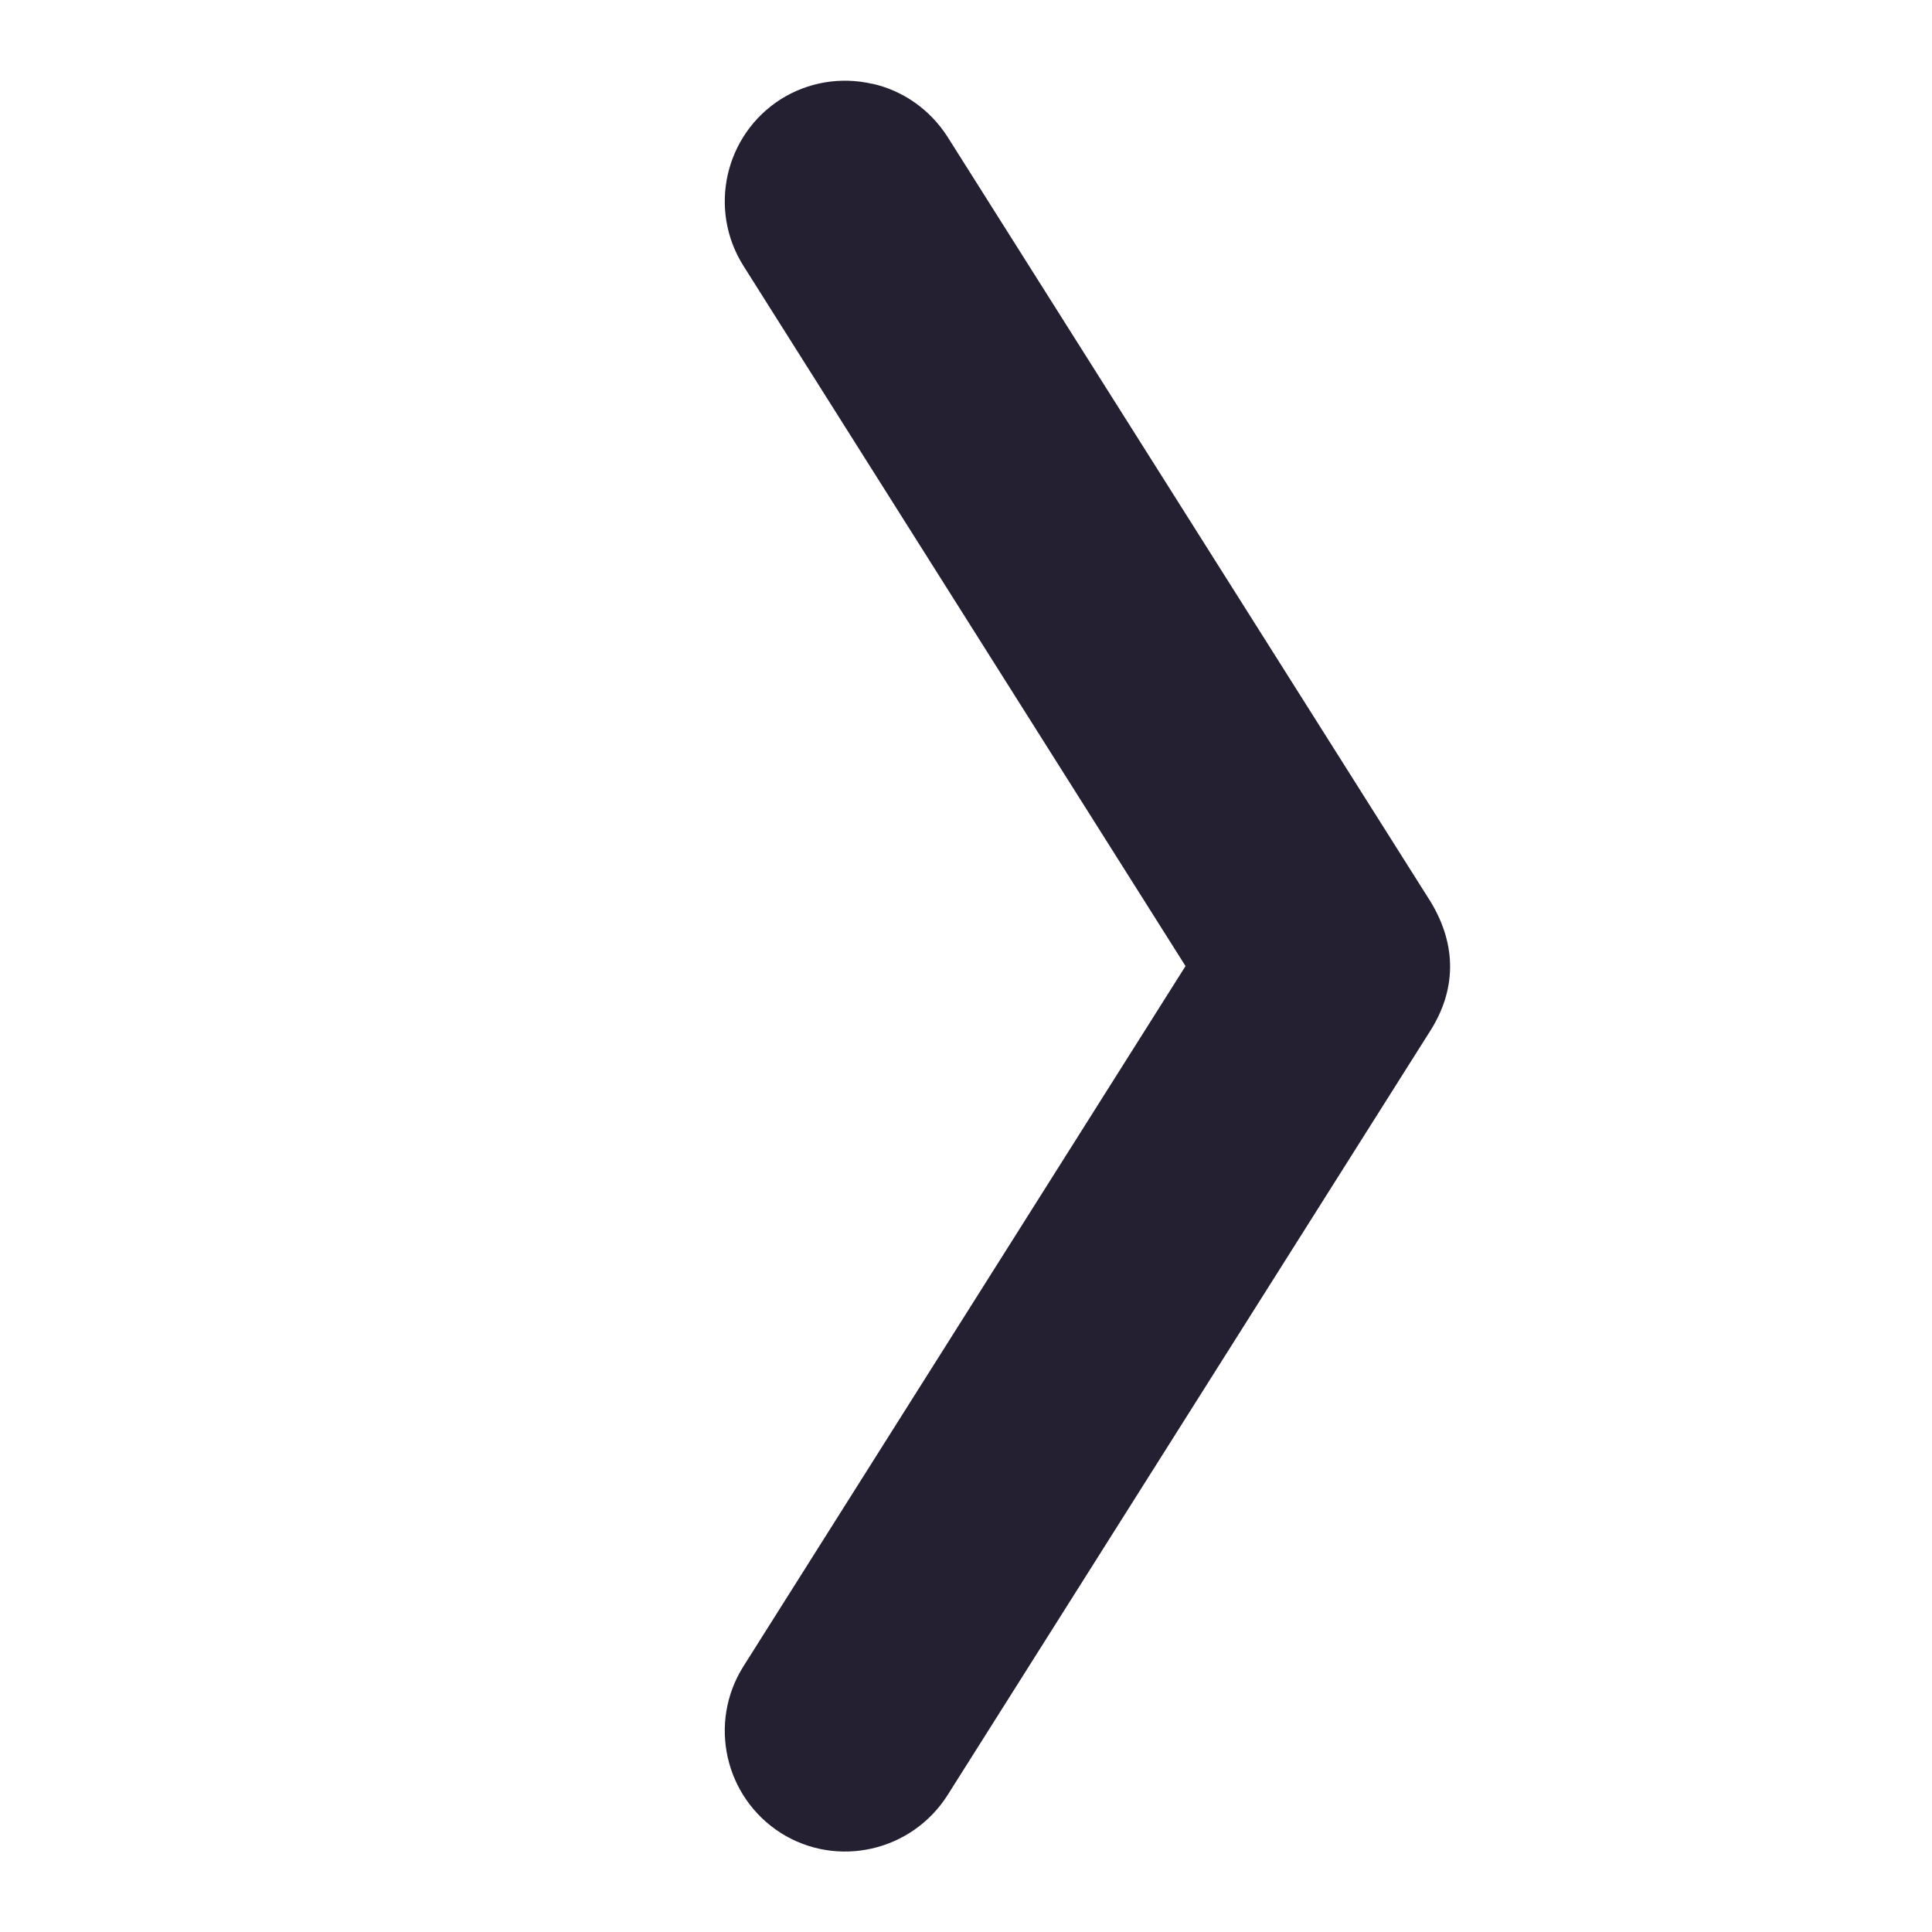
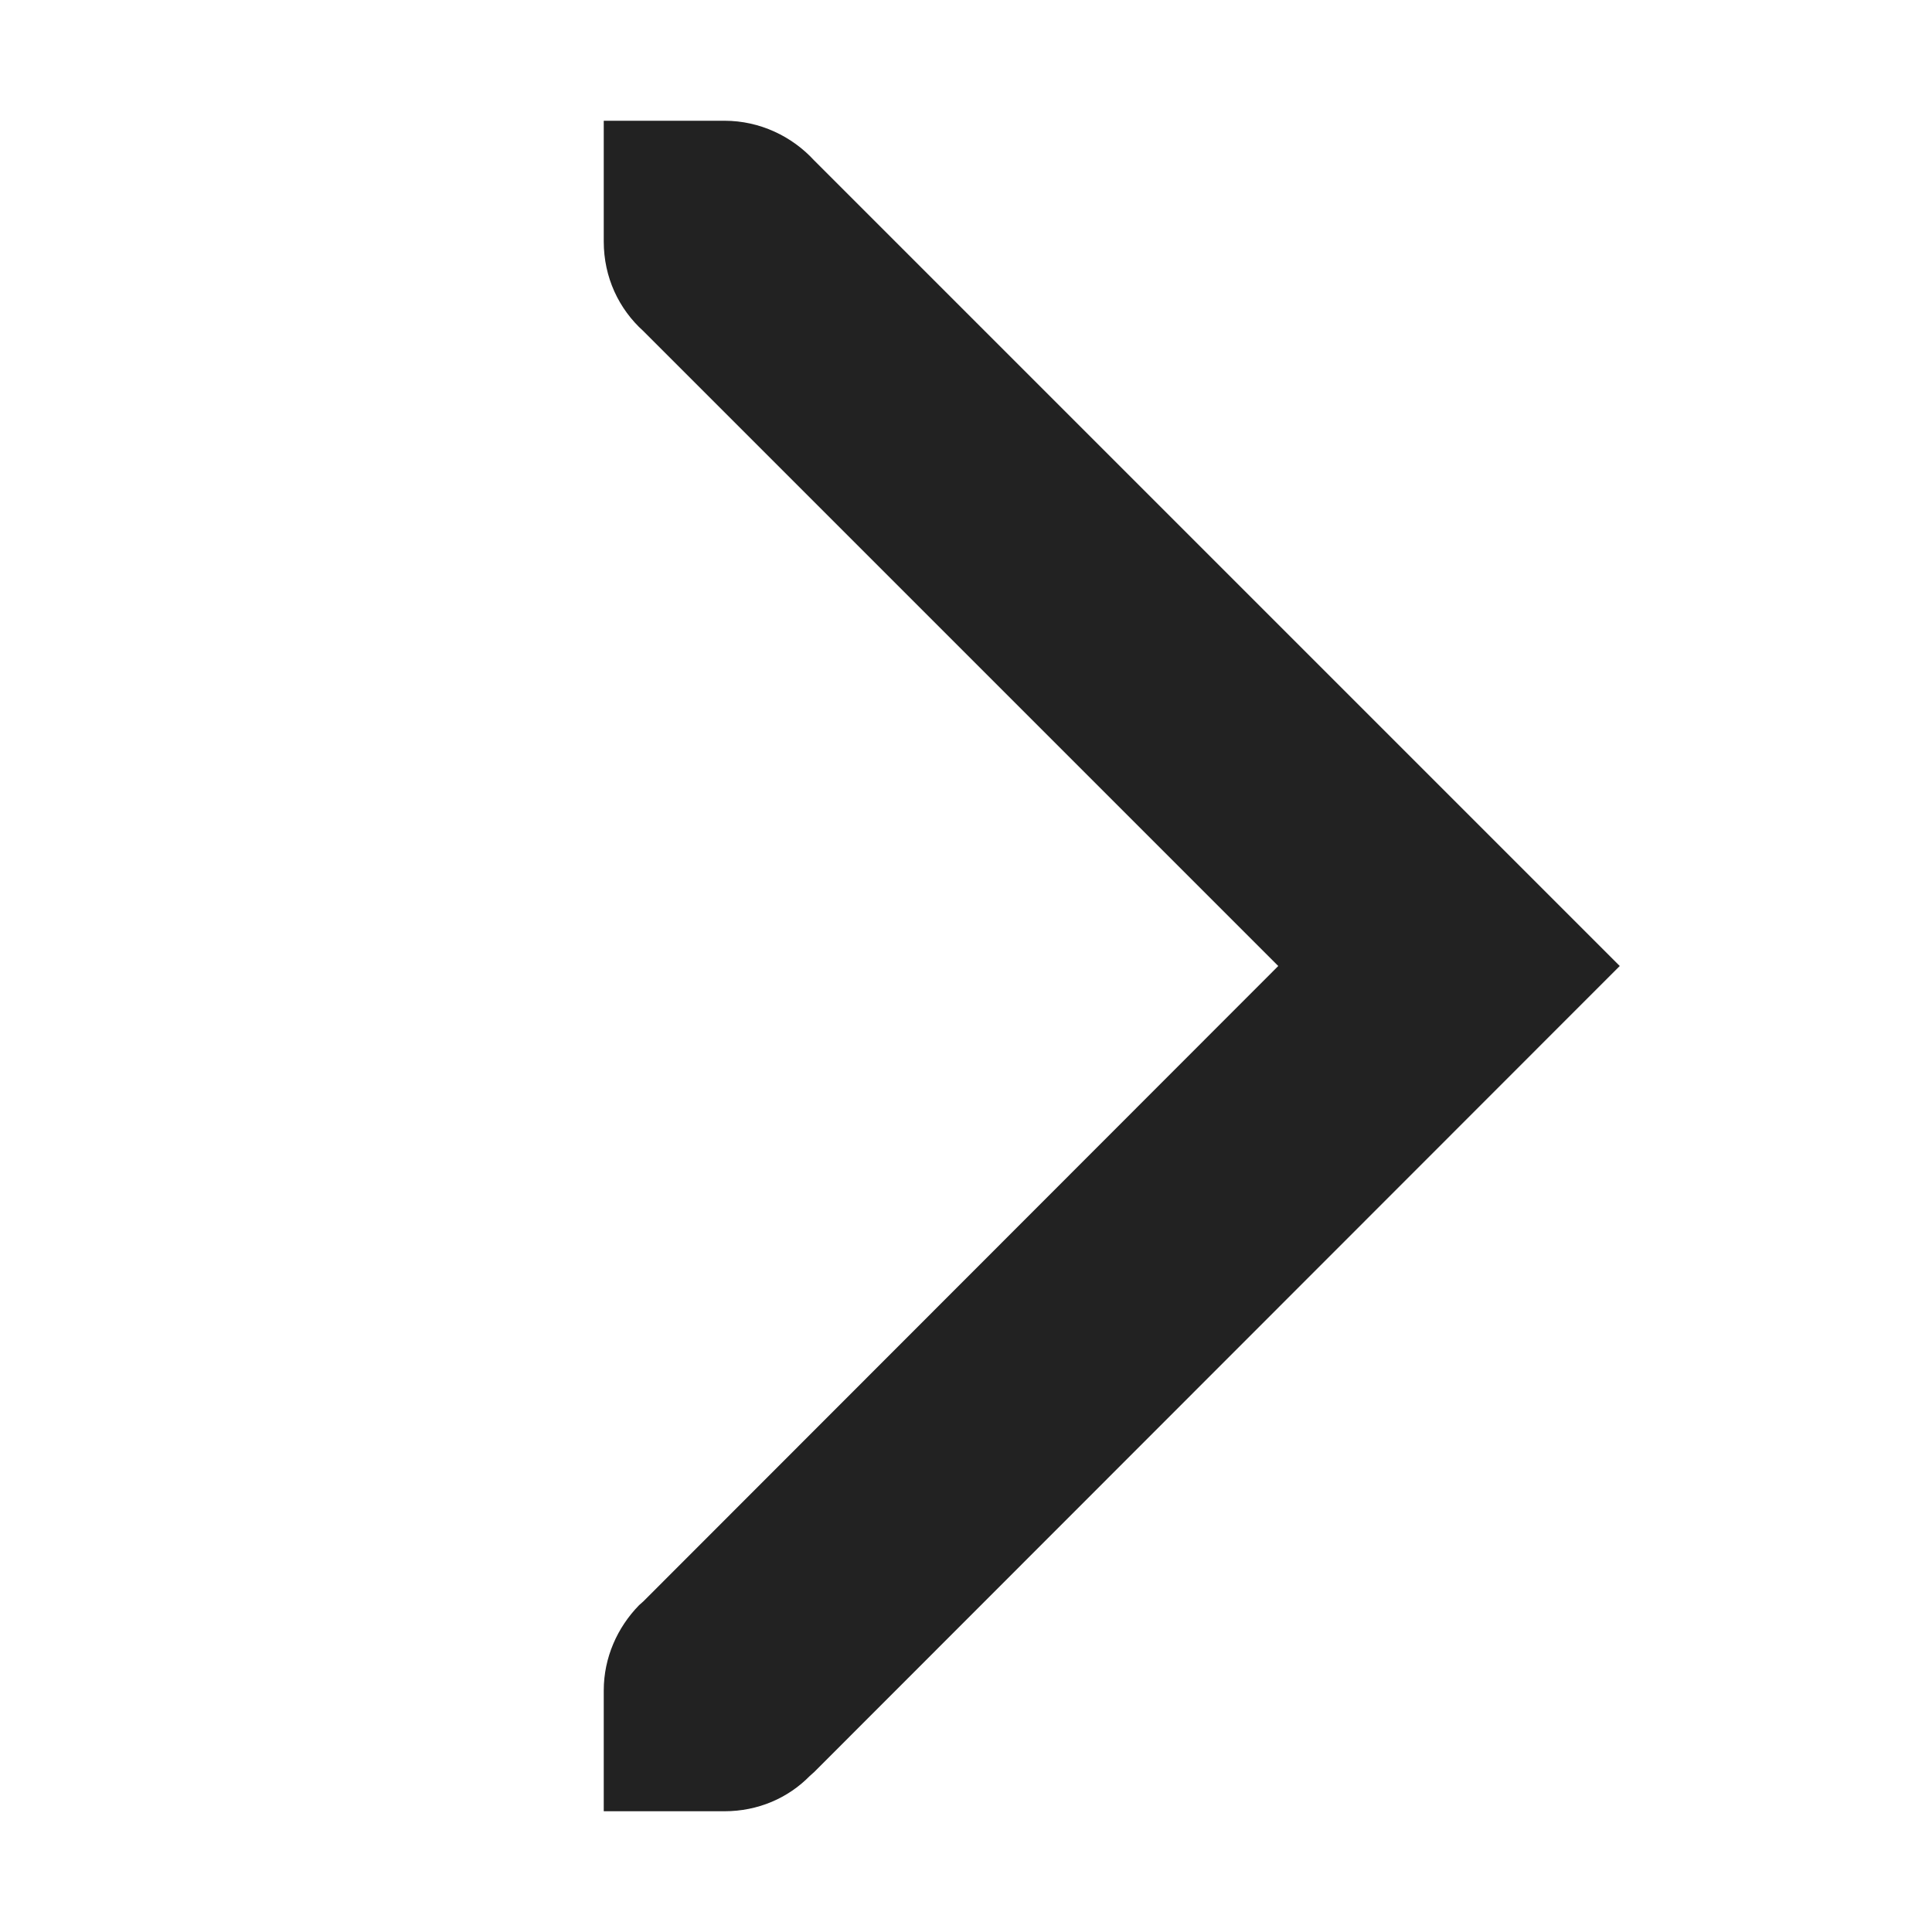
- <svg xmlns="http://www.w3.org/2000/svg" height="24px" viewBox="0 0 24 24" width="24px">
-   <path d="m 10.832 1.039 c 0.387 0.086 0.723 0.324 0.938 0.66 l 6 9.5 c 0.34 0.559 0.309 1.113 0 1.602 l -6 9.5 c -0.445 0.699 -1.371 0.91 -2.07 0.469 c -0.699 -0.445 -0.906 -1.371 -0.465 -2.07 l 5.492 -8.699 l -5.492 -8.699 c -0.441 -0.699 -0.234 -1.625 0.465 -2.07 c 0.336 -0.211 0.742 -0.281 1.133 -0.191 z m 0 0" fill="#241f31" />
+ <svg xmlns="http://www.w3.org/2000/svg" height="16px" viewBox="0 0 16 16" width="16px" version="1.1" id="svg4">
+   <defs id="defs8" />
+   <path d="M 5,1 V 2 C 5,2.297 5.125,2.559 5.328,2.742 L 10.586,8 5.328,13.262 5.293,13.293 C 5.113,13.477 5,13.727 5,14 v 1 h 1 c 0.277,0 0.527,-0.109 0.707,-0.293 L 6.742,14.676 13.414,8 6.742,1.328 C 6.559,1.129 6.293,1 6,1 Z m 0,0" fill="#222222" id="path2" />
</svg>
